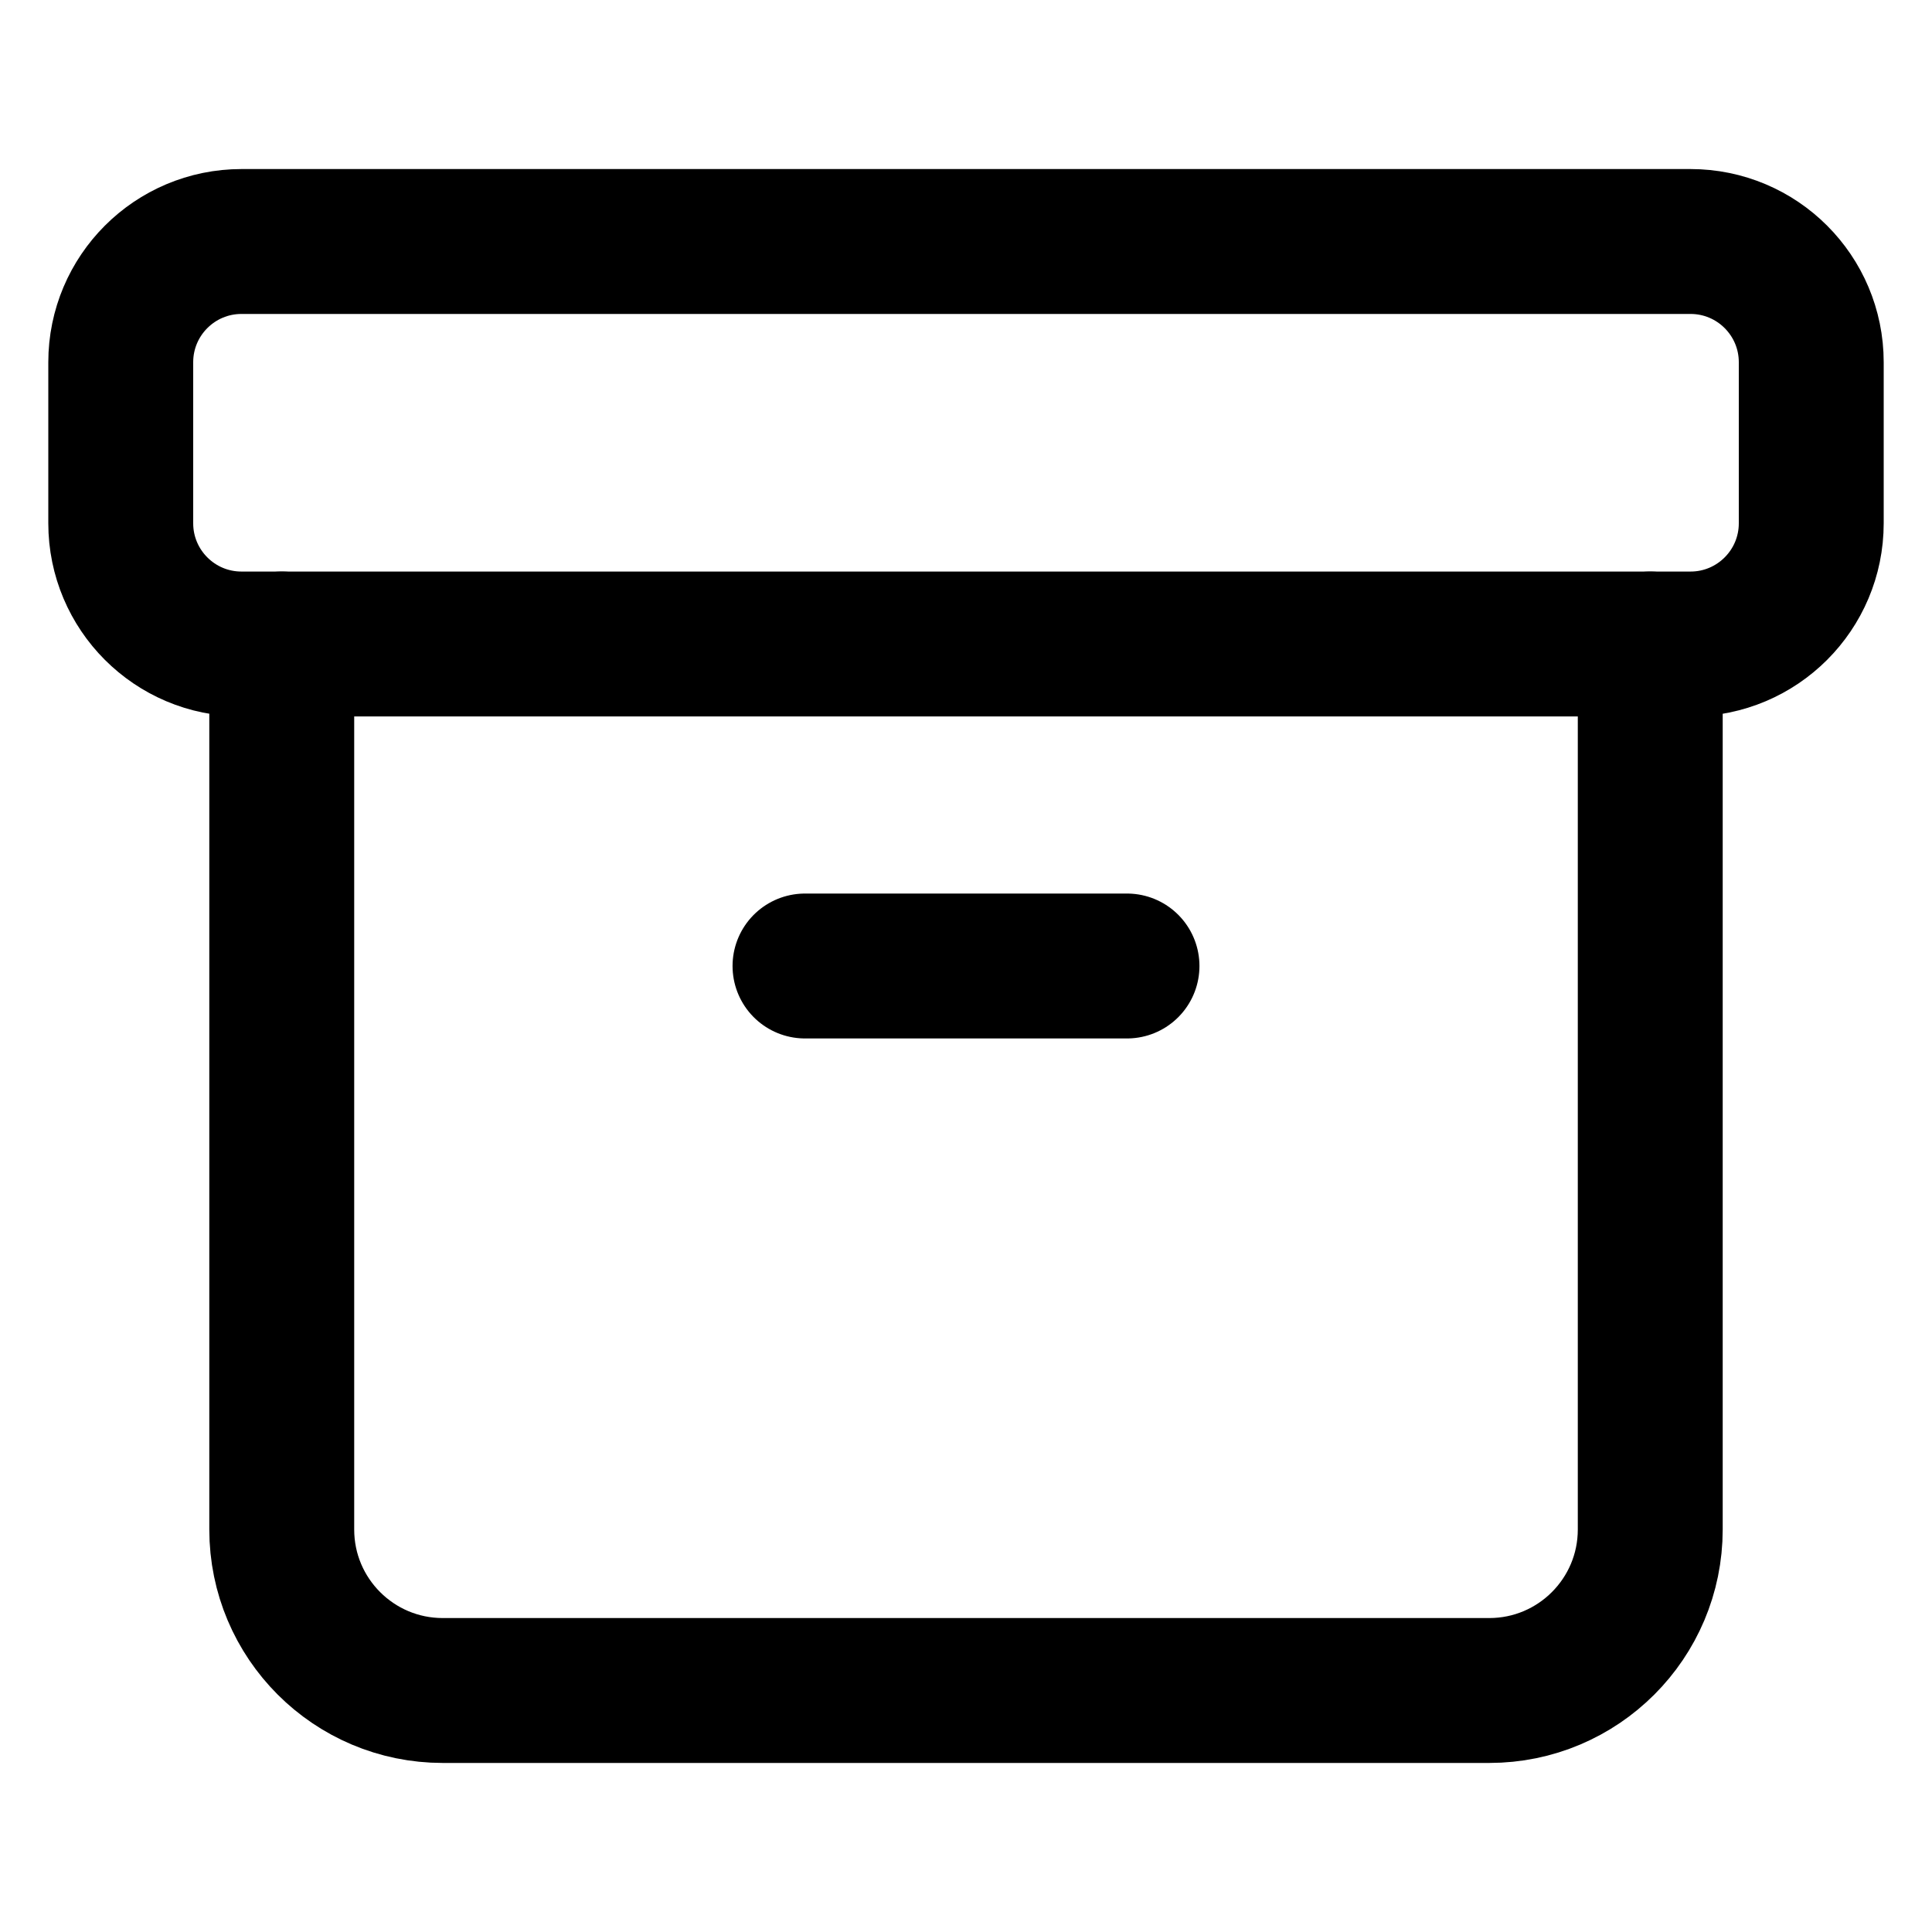
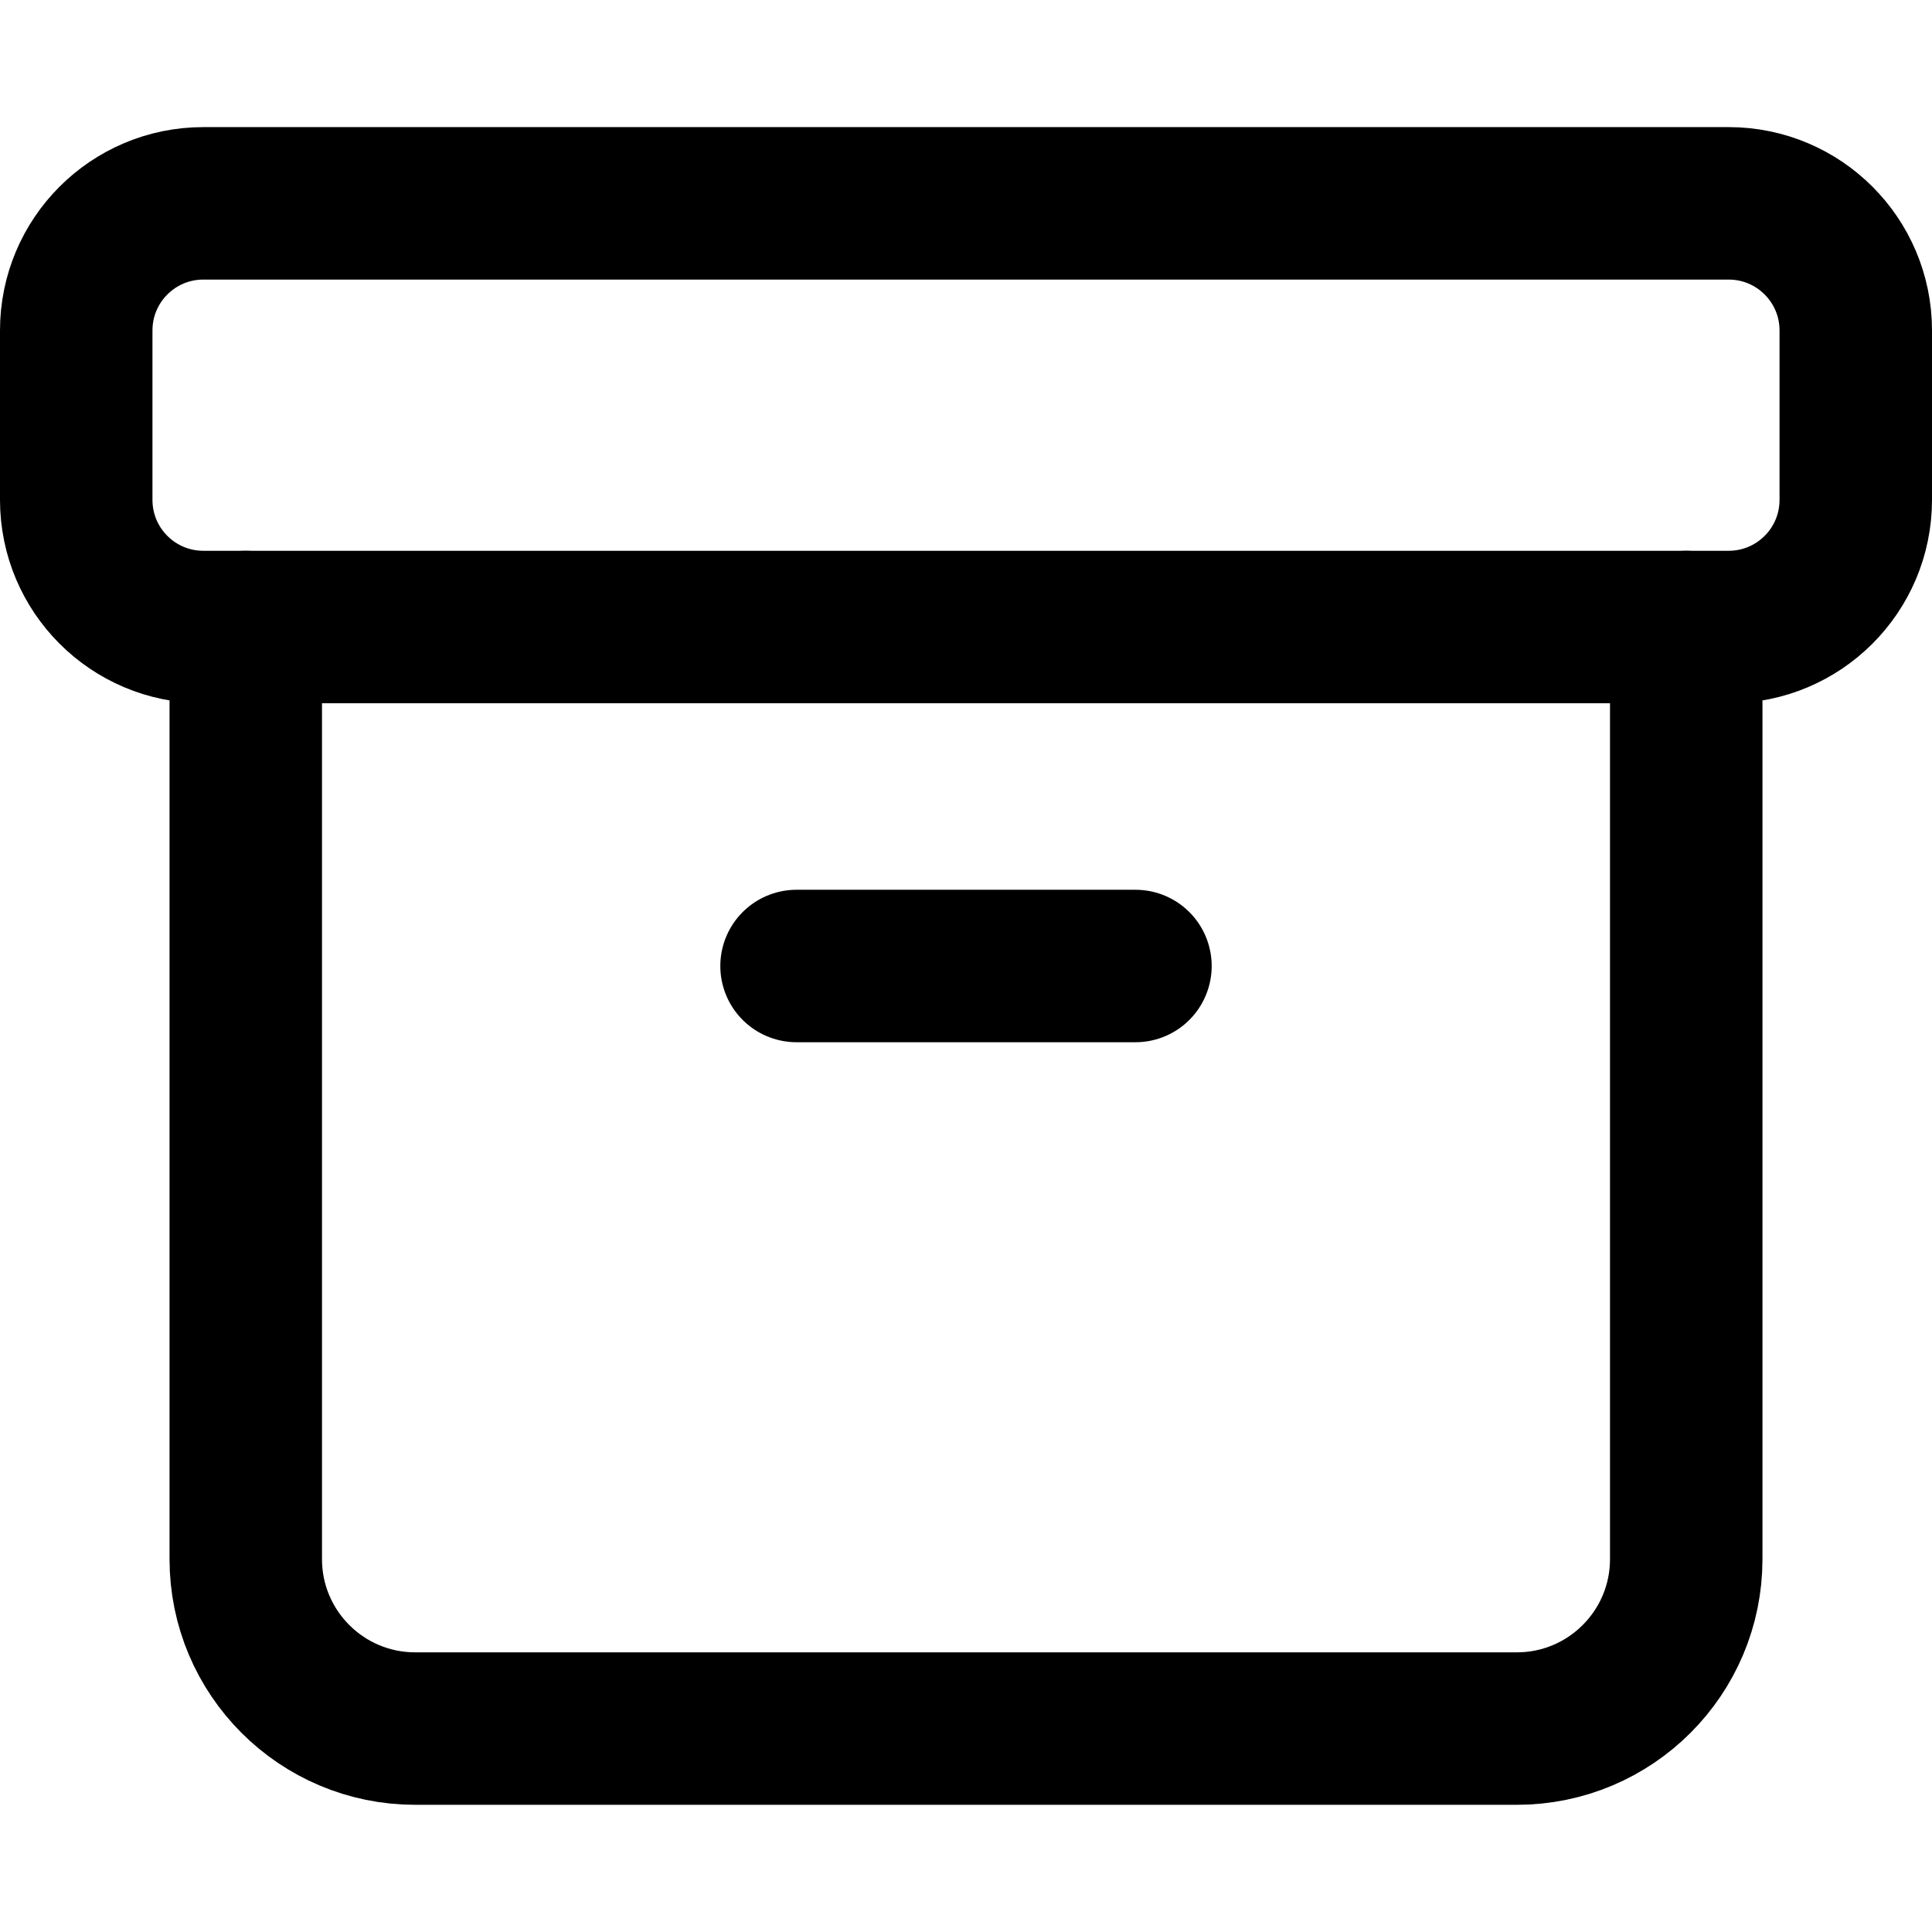
- <svg xmlns="http://www.w3.org/2000/svg" viewBox="0 0 24 24" fill="none" stroke="currentColor" stroke-width="1.8" stroke-linecap="round" stroke-linejoin="round">
-   <rect x="1.5" y="3" width="21" height="5" rx="1.5" />
-   <path d="M3.5 8v11a2 2 0 0 0 2 2h13a2 2 0 0 0 2-2V8M10 12h4" />
+ <svg xmlns="http://www.w3.org/2000/svg" viewBox="0 0 24 24" width="24" height="24" fill="none" stroke="currentColor" stroke-width="1.894" stroke-linecap="round" stroke-linejoin="round">
+   <rect x="0.947" y="2.526" width="22.106" height="5.263" rx="1.579" />
+   <path d="M3.053 7.789v11.579a2.105 2.105 0 0 0 2.105 2.105h13.684a2.105 2.105 0 0 0 2.105-2.105V7.789M9.895 12h4.21" />
</svg>
